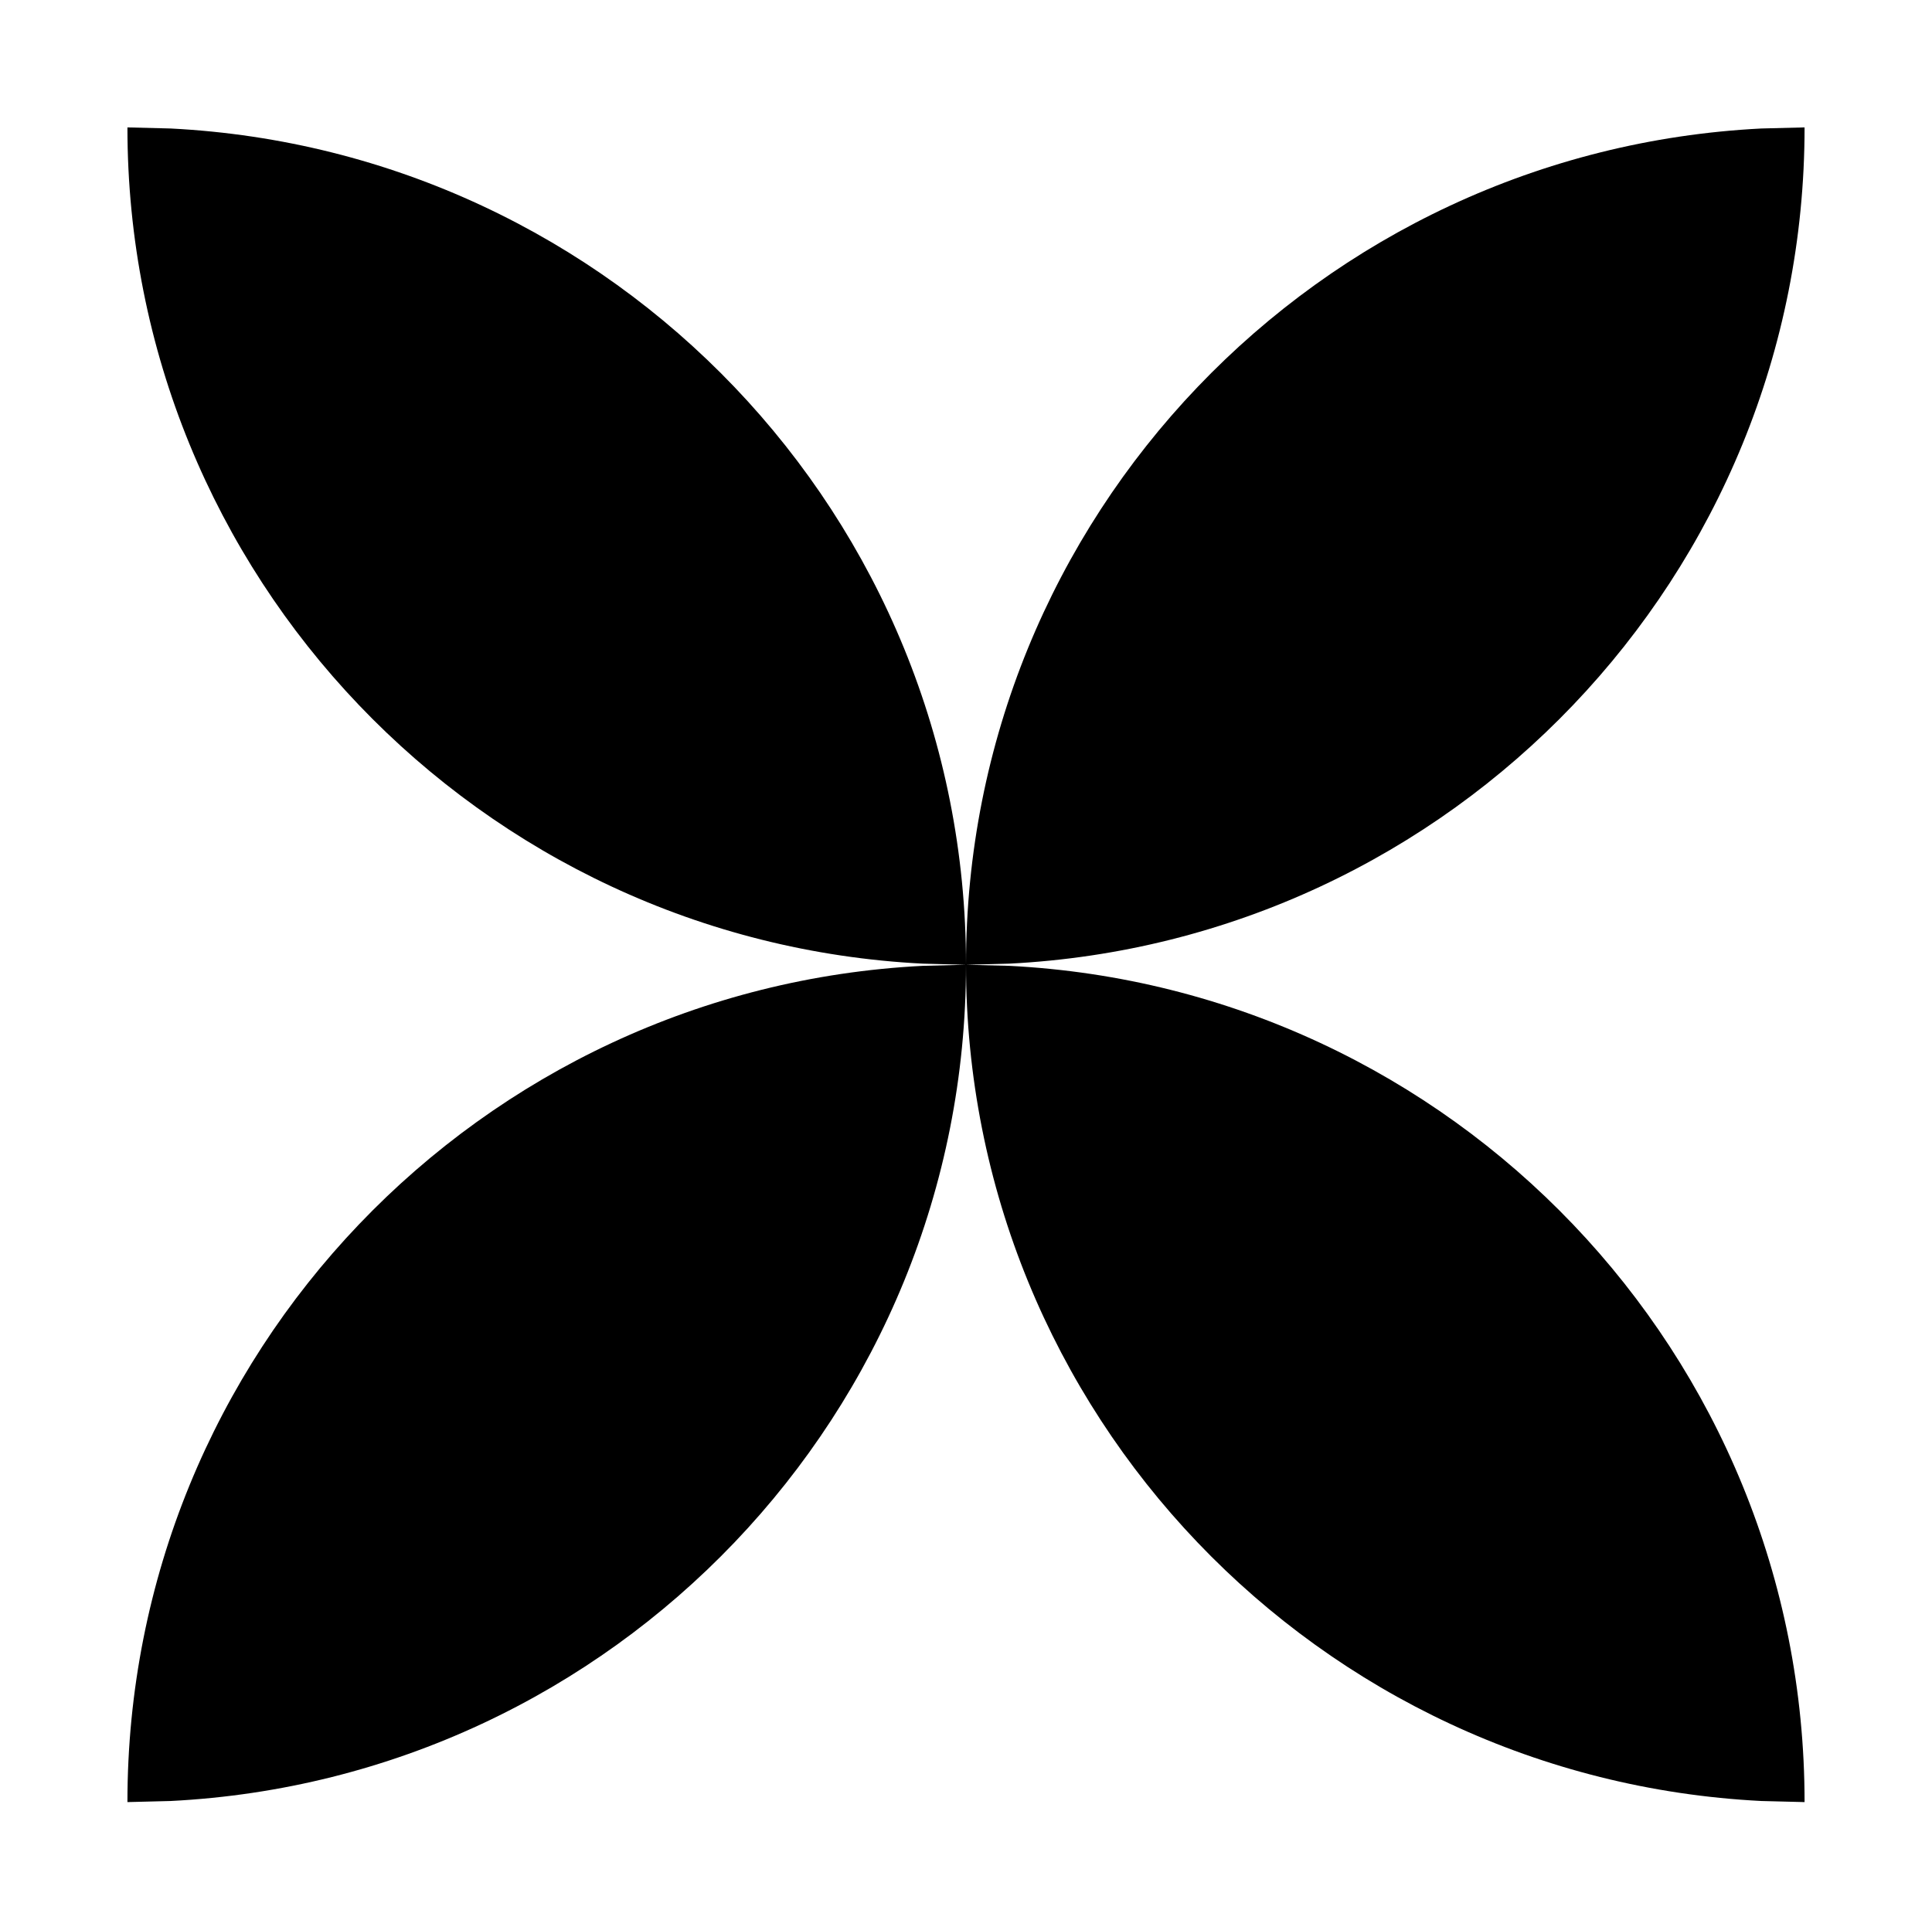
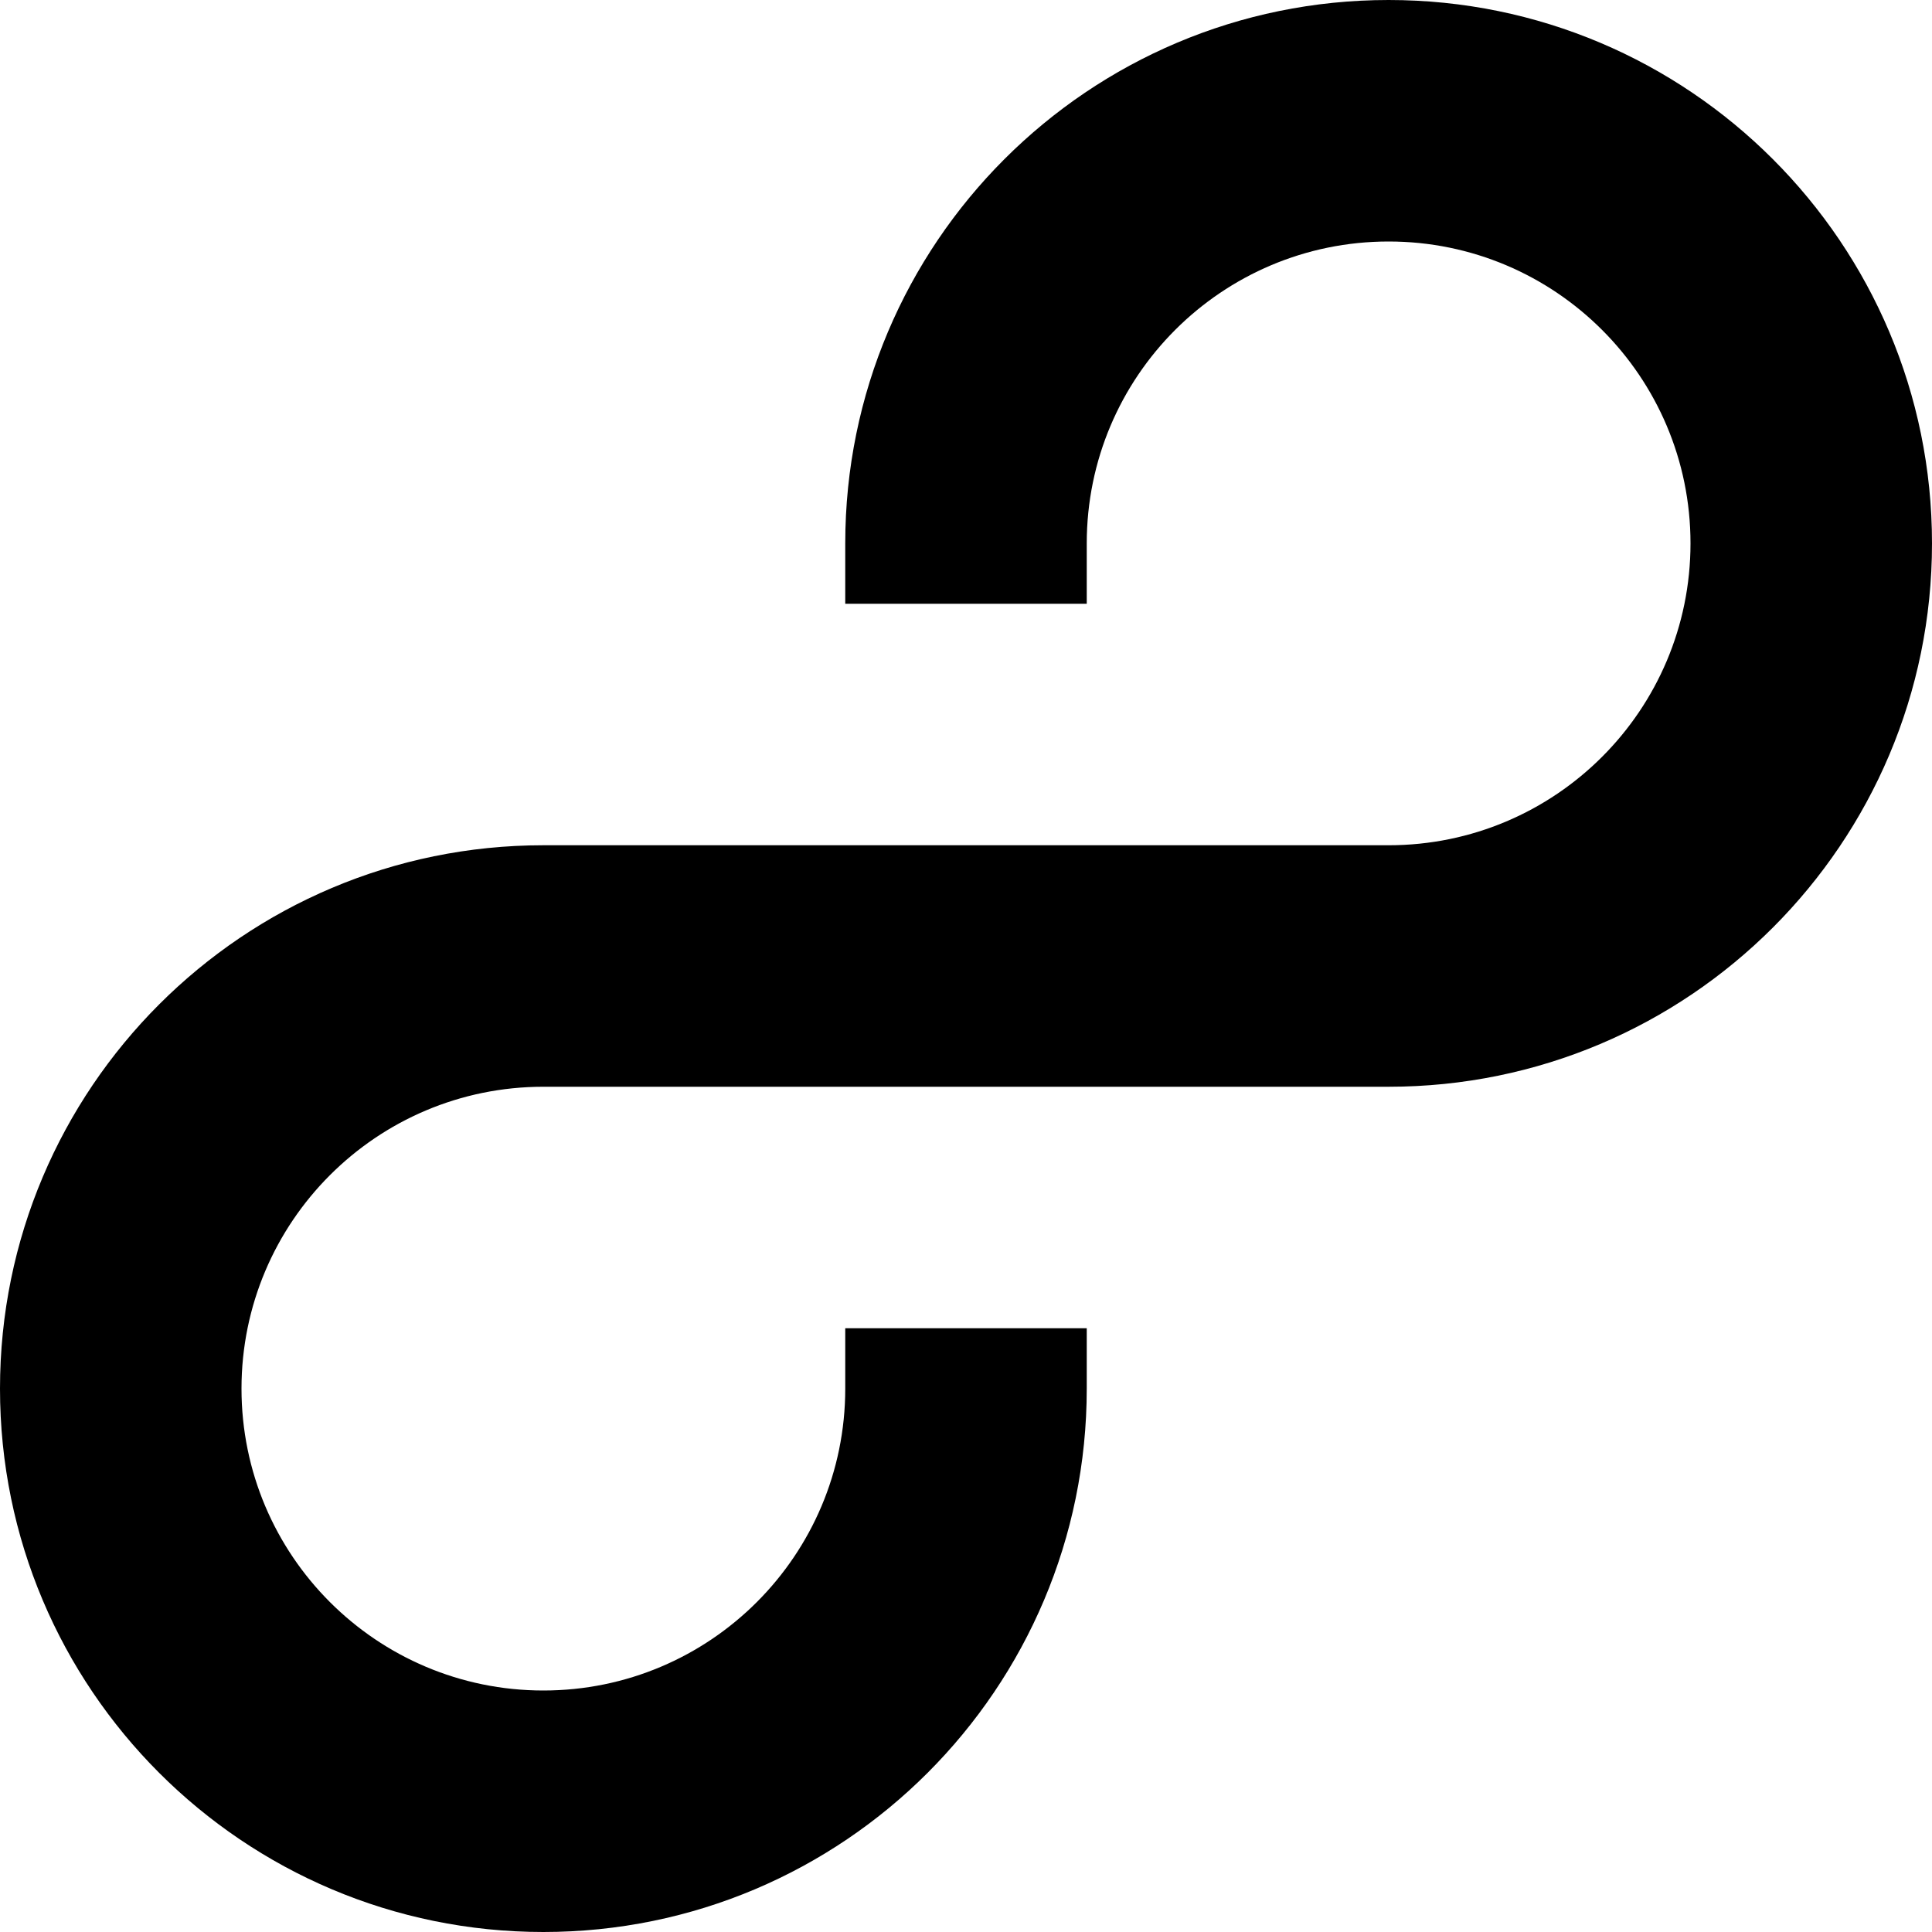
- <svg xmlns="http://www.w3.org/2000/svg" width="940" height="939" xml:space="preserve" overflow="hidden">
-   <defs>
-     <clipPath id="clip0">
-       <rect x="1730" y="768" width="940" height="939" />
-     </clipPath>
-   </defs>
-   <g clip-path="url(#clip0)" transform="translate(-1730 -768)">
-     <rect x="1730" y="768" width="940" height="939" fill="#000000" fill-opacity="0" />
-     <path d="M1792 830 1792 830 1792 830 1813 830.53C2028.57 841.445 2200 1019.48 2200 1237.5 2200 1455.52 2028.57 1633.56 1813 1644.47L1792 1645 1792 1645 1792 1645C1792 1426.98 1963.43 1248.94 2179 1238.03L2200 1237.5 2179 1236.97C1963.43 1226.06 1792 1048.02 1792 830ZM2608 830 2608 830 2608 830C2608 1048.02 2436.57 1226.06 2221 1236.97L2200 1237.5 2221 1238.03C2436.57 1248.94 2608 1426.98 2608 1645L2608 1645 2608 1645 2587 1644.47C2371.43 1633.56 2200 1455.52 2200 1237.5 2200 1019.48 2371.43 841.445 2587 830.53Z" fill-rule="evenodd" />
+ <svg xmlns="http://www.w3.org/2000/svg" width="16" height="16" viewBox="0 0 0.16 0.16" version="1.1" id="svg1">
+   <defs id="defs1">
+     </defs>
+   <g id="layer1">
+     <path id="path1" style="fill:#000000;stroke-width:0.02;stroke-linecap:round;stroke-linejoin:round;fill-opacity:1" d="M 0.115 0 A 0.045 0.045 0 0 0 0.07 0.045 L 0.07 0.05 L 0.09 0.05 L 0.09 0.045 A 0.025 0.025 0 0 1 0.115 0.02 A 0.025 0.025 0 0 1 0.14 0.045 A 0.025 0.025 0 0 1 0.115 0.07 L 0.11 0.07 L 0.09 0.07 L 0.07 0.07 L 0.05 0.07 L 0.045 0.07 A 0.045 0.045 0 0 0 0 0.115 A 0.045 0.045 0 0 0 0.045 0.16 A 0.045 0.045 0 0 0 0.09 0.115 L 0.09 0.11 L 0.07 0.11 L 0.07 0.115 A 0.025 0.025 0 0 1 0.045 0.14 A 0.025 0.025 0 0 1 0.02 0.115 A 0.025 0.025 0 0 1 0.045 0.09 L 0.05 0.09 L 0.07 0.09 L 0.09 0.09 L 0.11 0.09 L 0.115 0.09 A 0.045 0.045 0 0 0 0.16 0.045 A 0.045 0.045 0 0 0 0.115 0 z " />
  </g>
</svg>
